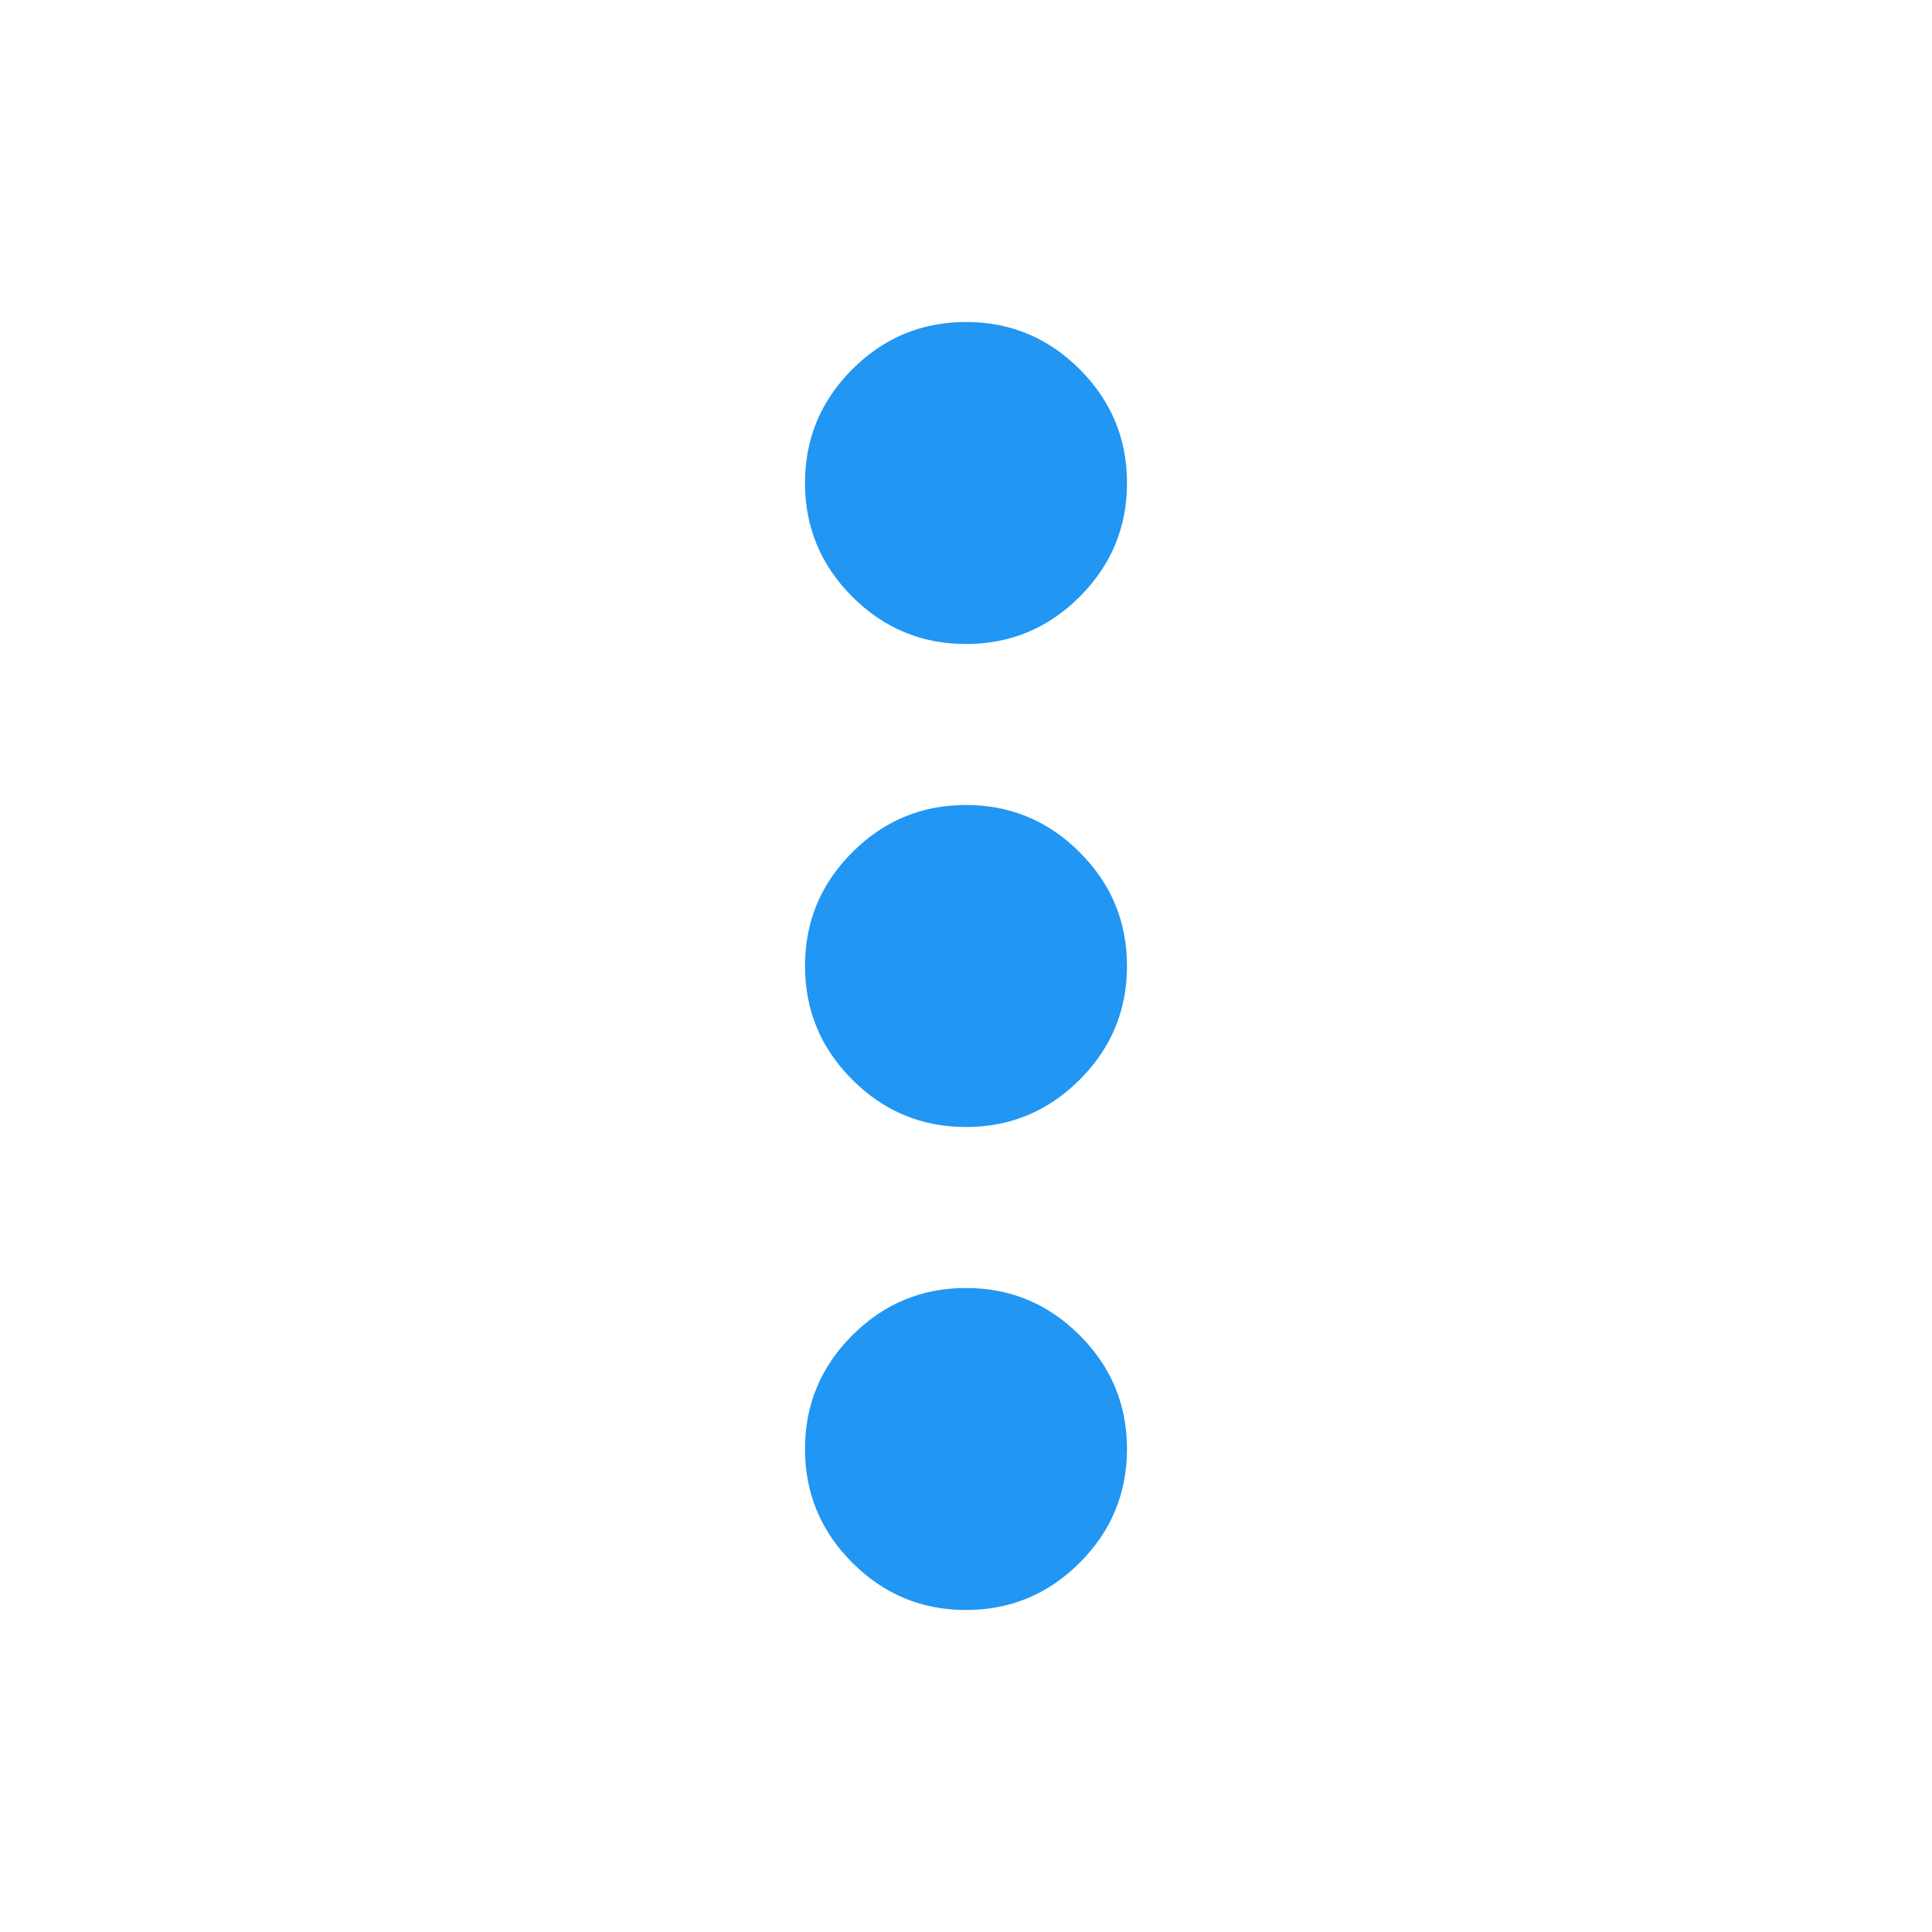
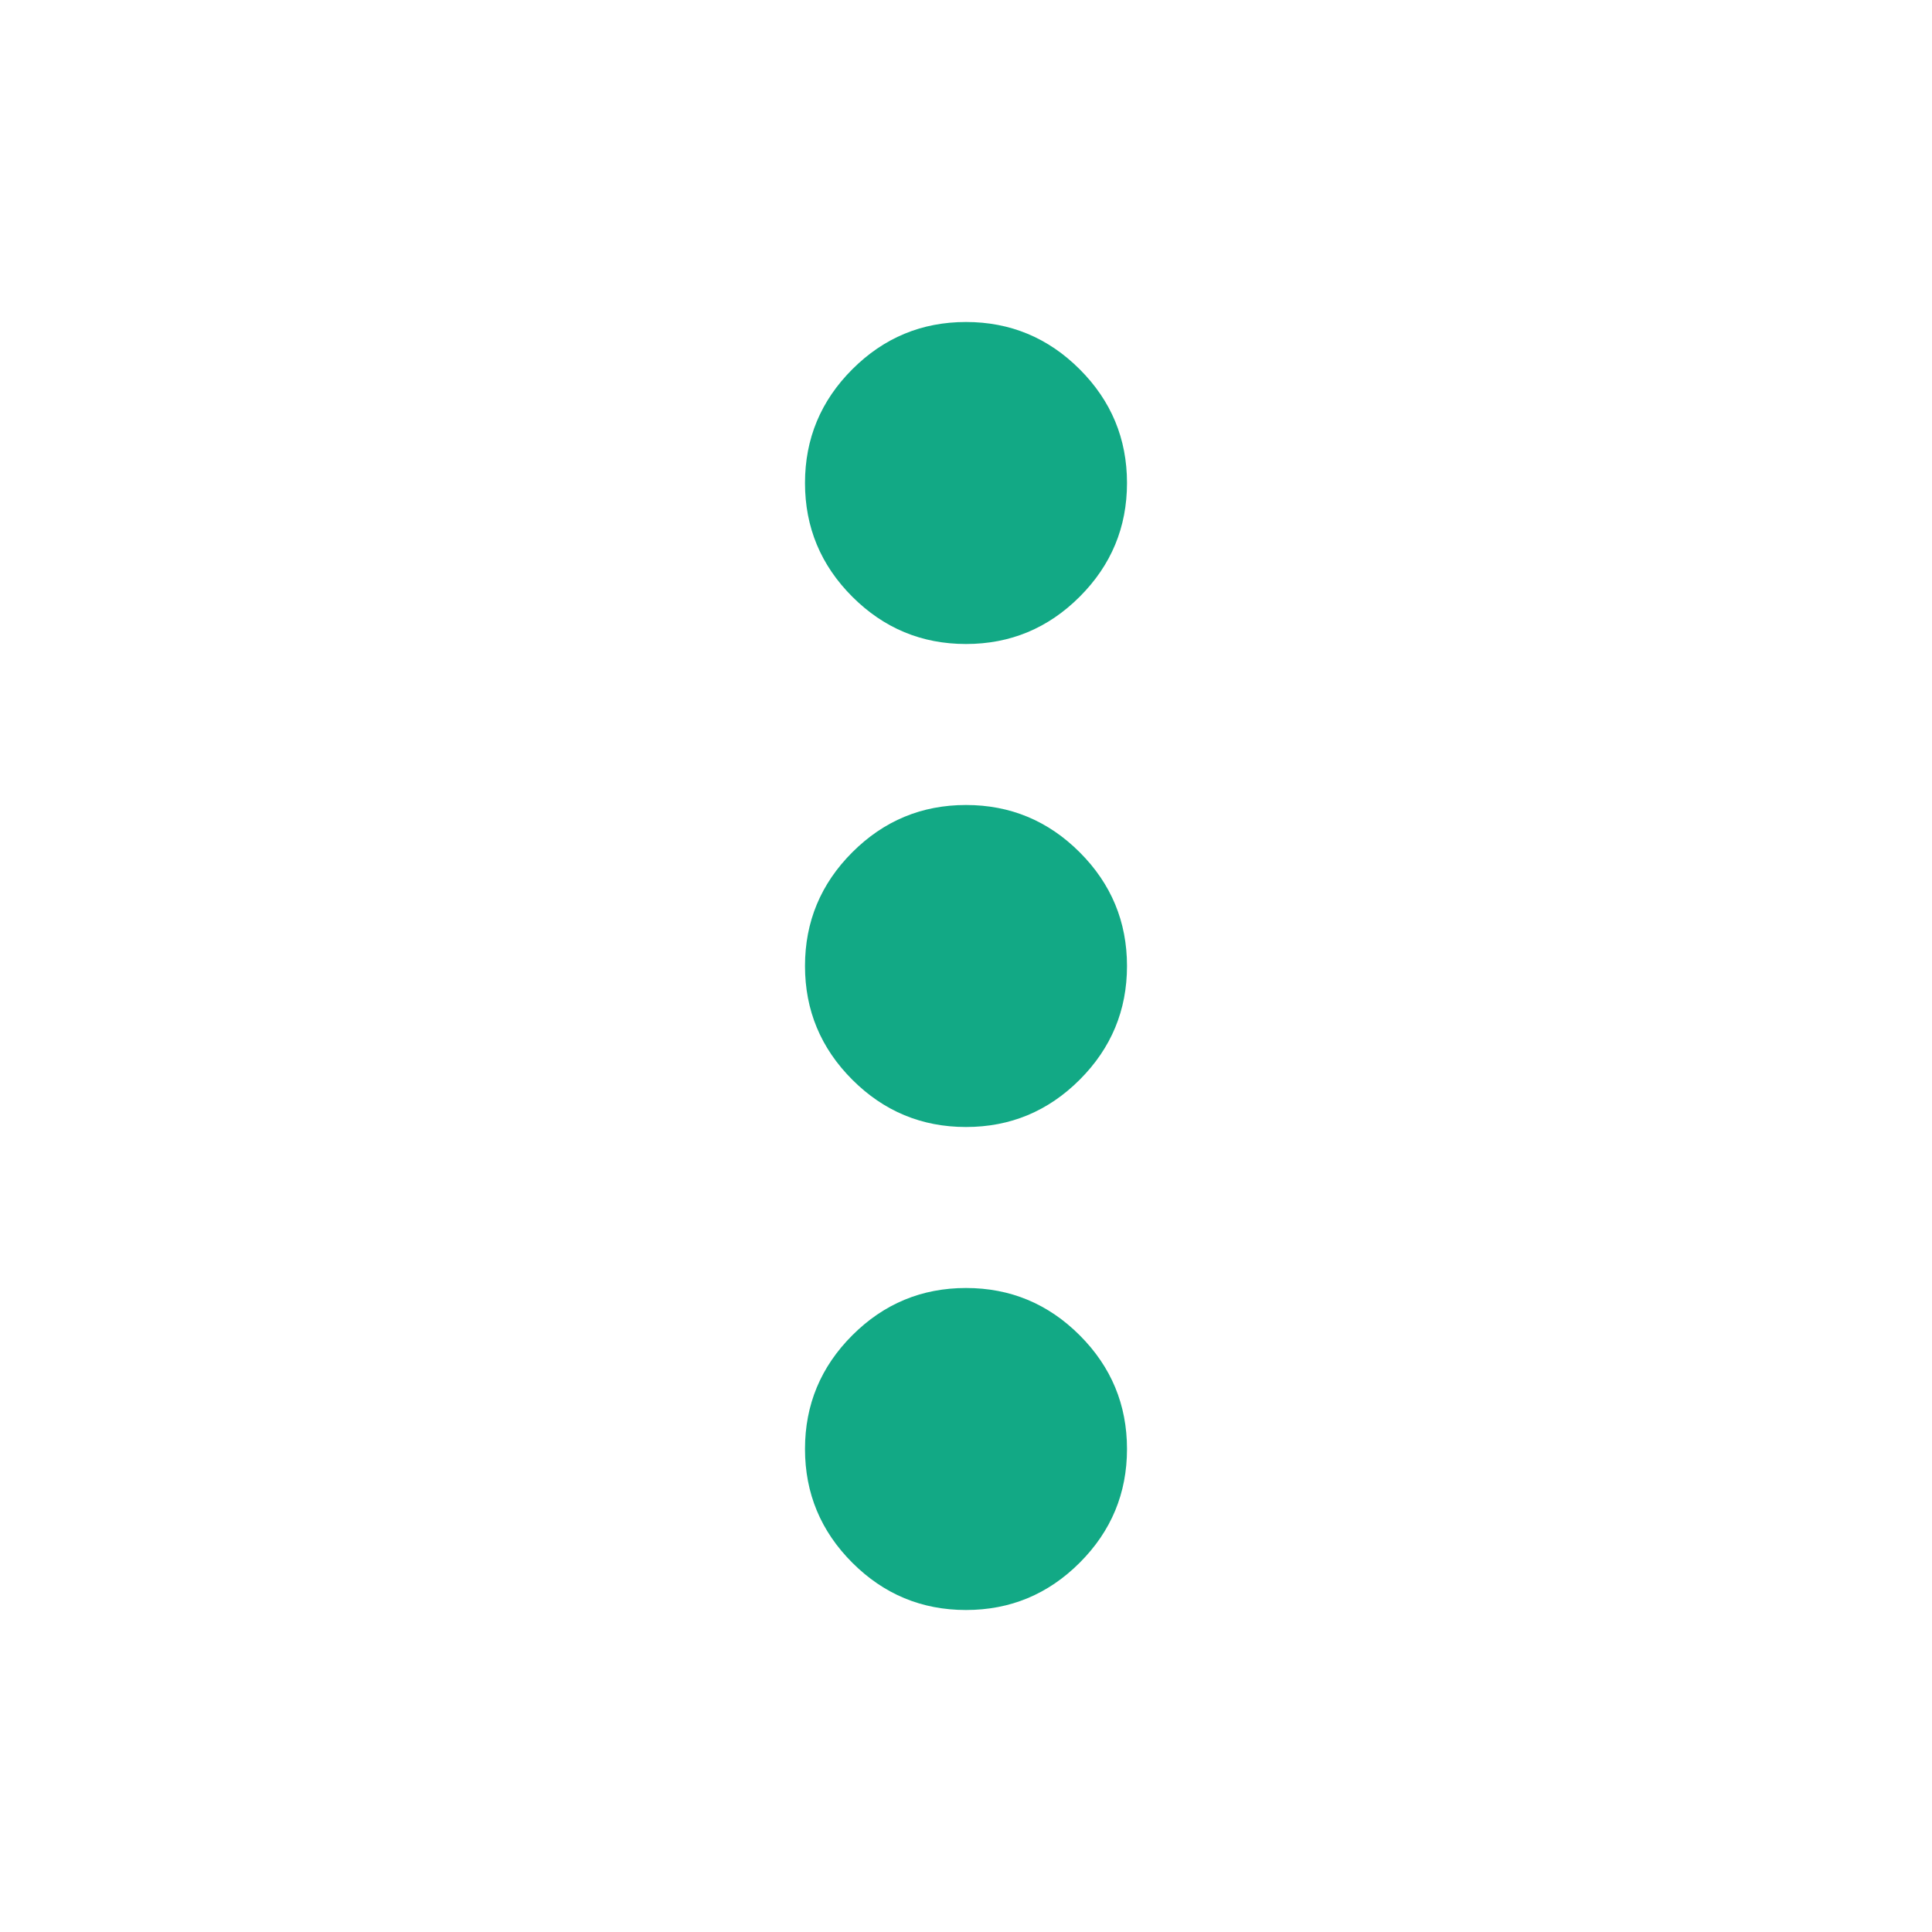
- <svg xmlns="http://www.w3.org/2000/svg" height="24px" viewBox="0 -960 960 960" width="24px" fill="#2196f3">
+ <svg xmlns="http://www.w3.org/2000/svg" height="24px" viewBox="0 -960 960 960" width="24px" fill="#12A985">
  <path d="M480-160q-33 0-56.5-23.5T400-240q0-33 23.5-56.5T480-320q33 0 56.5 23.5T560-240q0 33-23.5 56.5T480-160Zm0-240q-33 0-56.5-23.5T400-480q0-33 23.5-56.5T480-560q33 0 56.5 23.5T560-480q0 33-23.5 56.5T480-400Zm0-240q-33 0-56.5-23.5T400-720q0-33 23.5-56.5T480-800q33 0 56.5 23.5T560-720q0 33-23.5 56.5T480-640Z" />
</svg>
